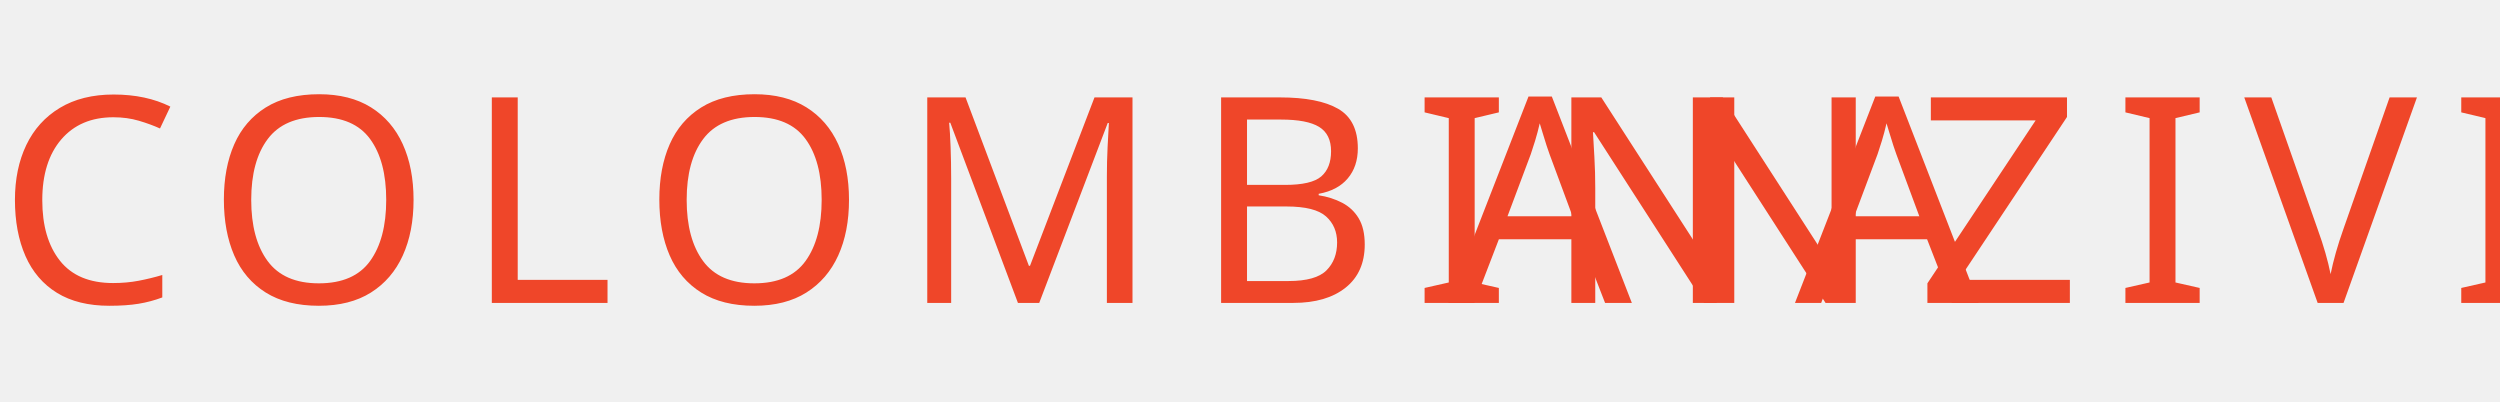
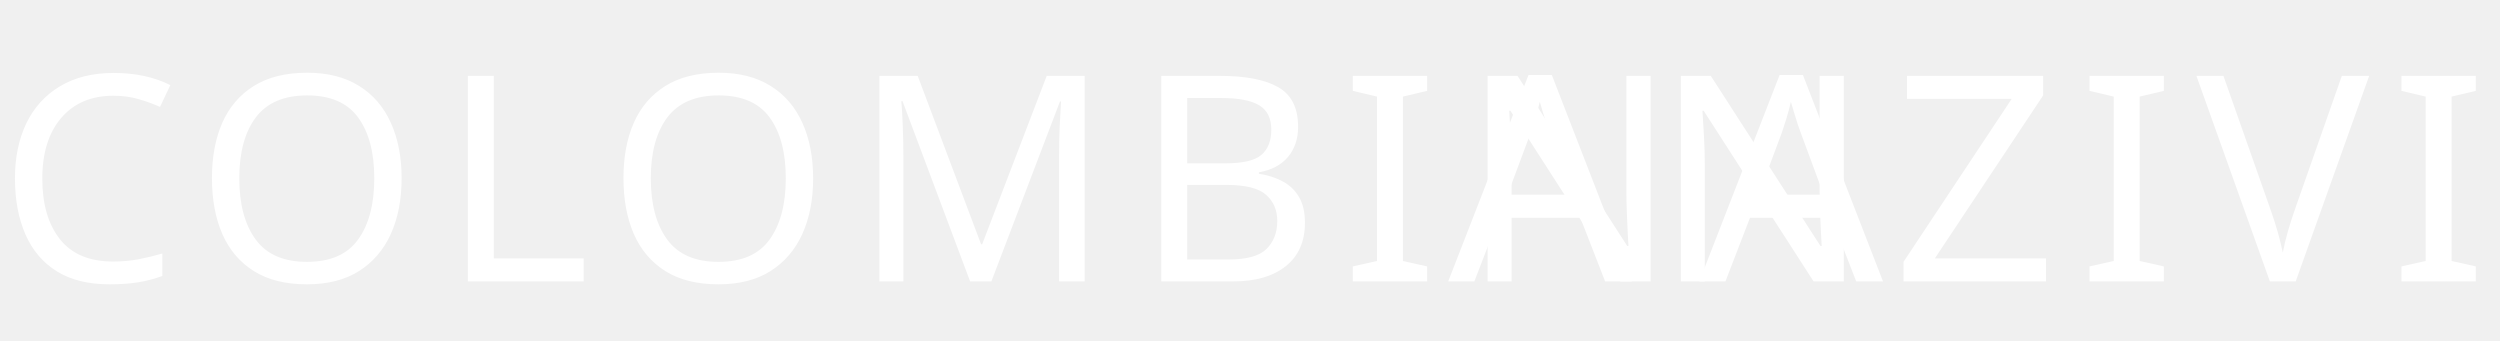
- <svg xmlns="http://www.w3.org/2000/svg" version="1.1" id="Layer_1" x="0px" y="0px" viewBox="0 97.8 1906 306" enable-background="new 0 97.8 1906 306" xml:space="preserve">
+ <svg xmlns="http://www.w3.org/2000/svg" version="1.1" id="Layer_1" x="0px" y="0px" viewBox="0 252 360 49" enable-background="new 0 252 360 49" xml:space="preserve">
  <g>
-     <text transform="matrix(1 0 0 1 -2.0009 328.7353)" fill="#EF4629" font-family="'DINCondensed-Bold'" font-size="219.441" letter-spacing="25">COLOMBINA</text>
-     <text transform="matrix(1 0 0 1 1104.111 328.7351)" fill="#EF4629" font-family="'DINCondensed-Bold'" font-size="219.441" letter-spacing="25">ANZIVINO</text>
+     <text transform="matrix(1 0 0 1 -0.3779 292.5202)" fill="#FFFFFF" font-family="'DINCondensed-Bold'" font-size="41.447" letter-spacing="3">COLOMBINA</text>
+     <text transform="matrix(1 0 0 1 208.5418 292.5202)" fill="#FFFFFF" font-family="'DINCondensed-Bold'" font-size="41.447" letter-spacing="3">ANZIVINO</text>
  </g>
</svg>
